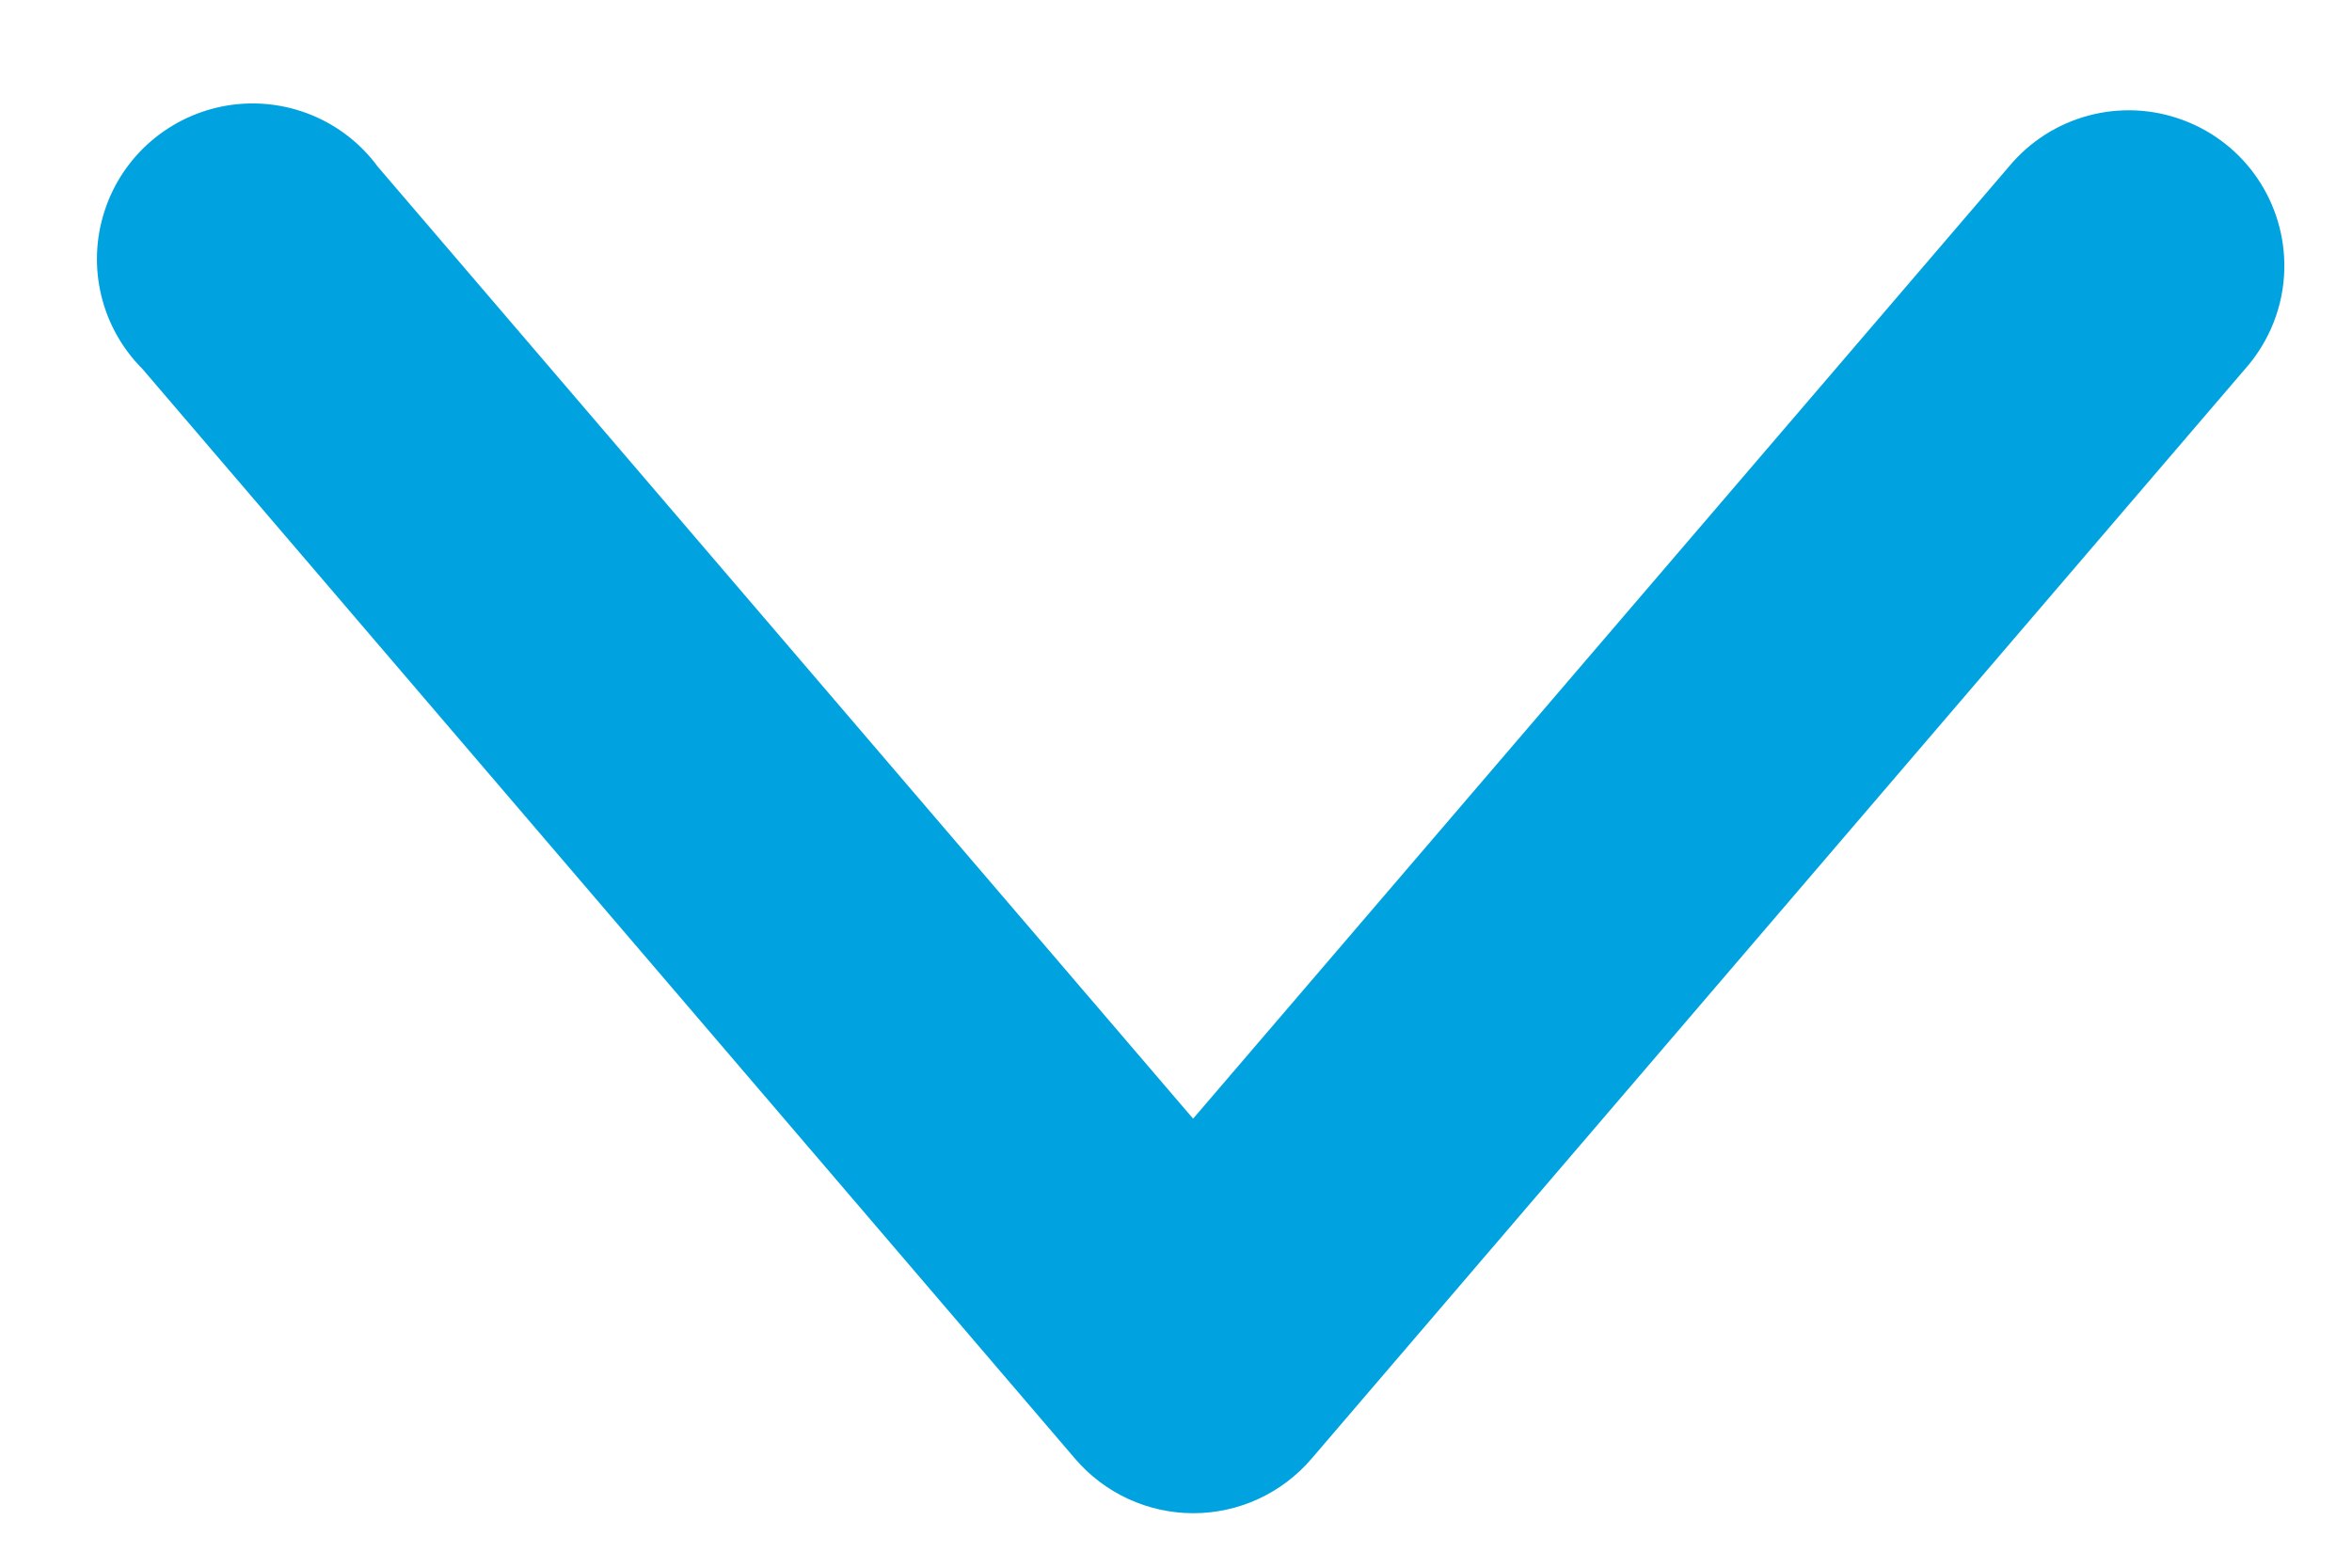
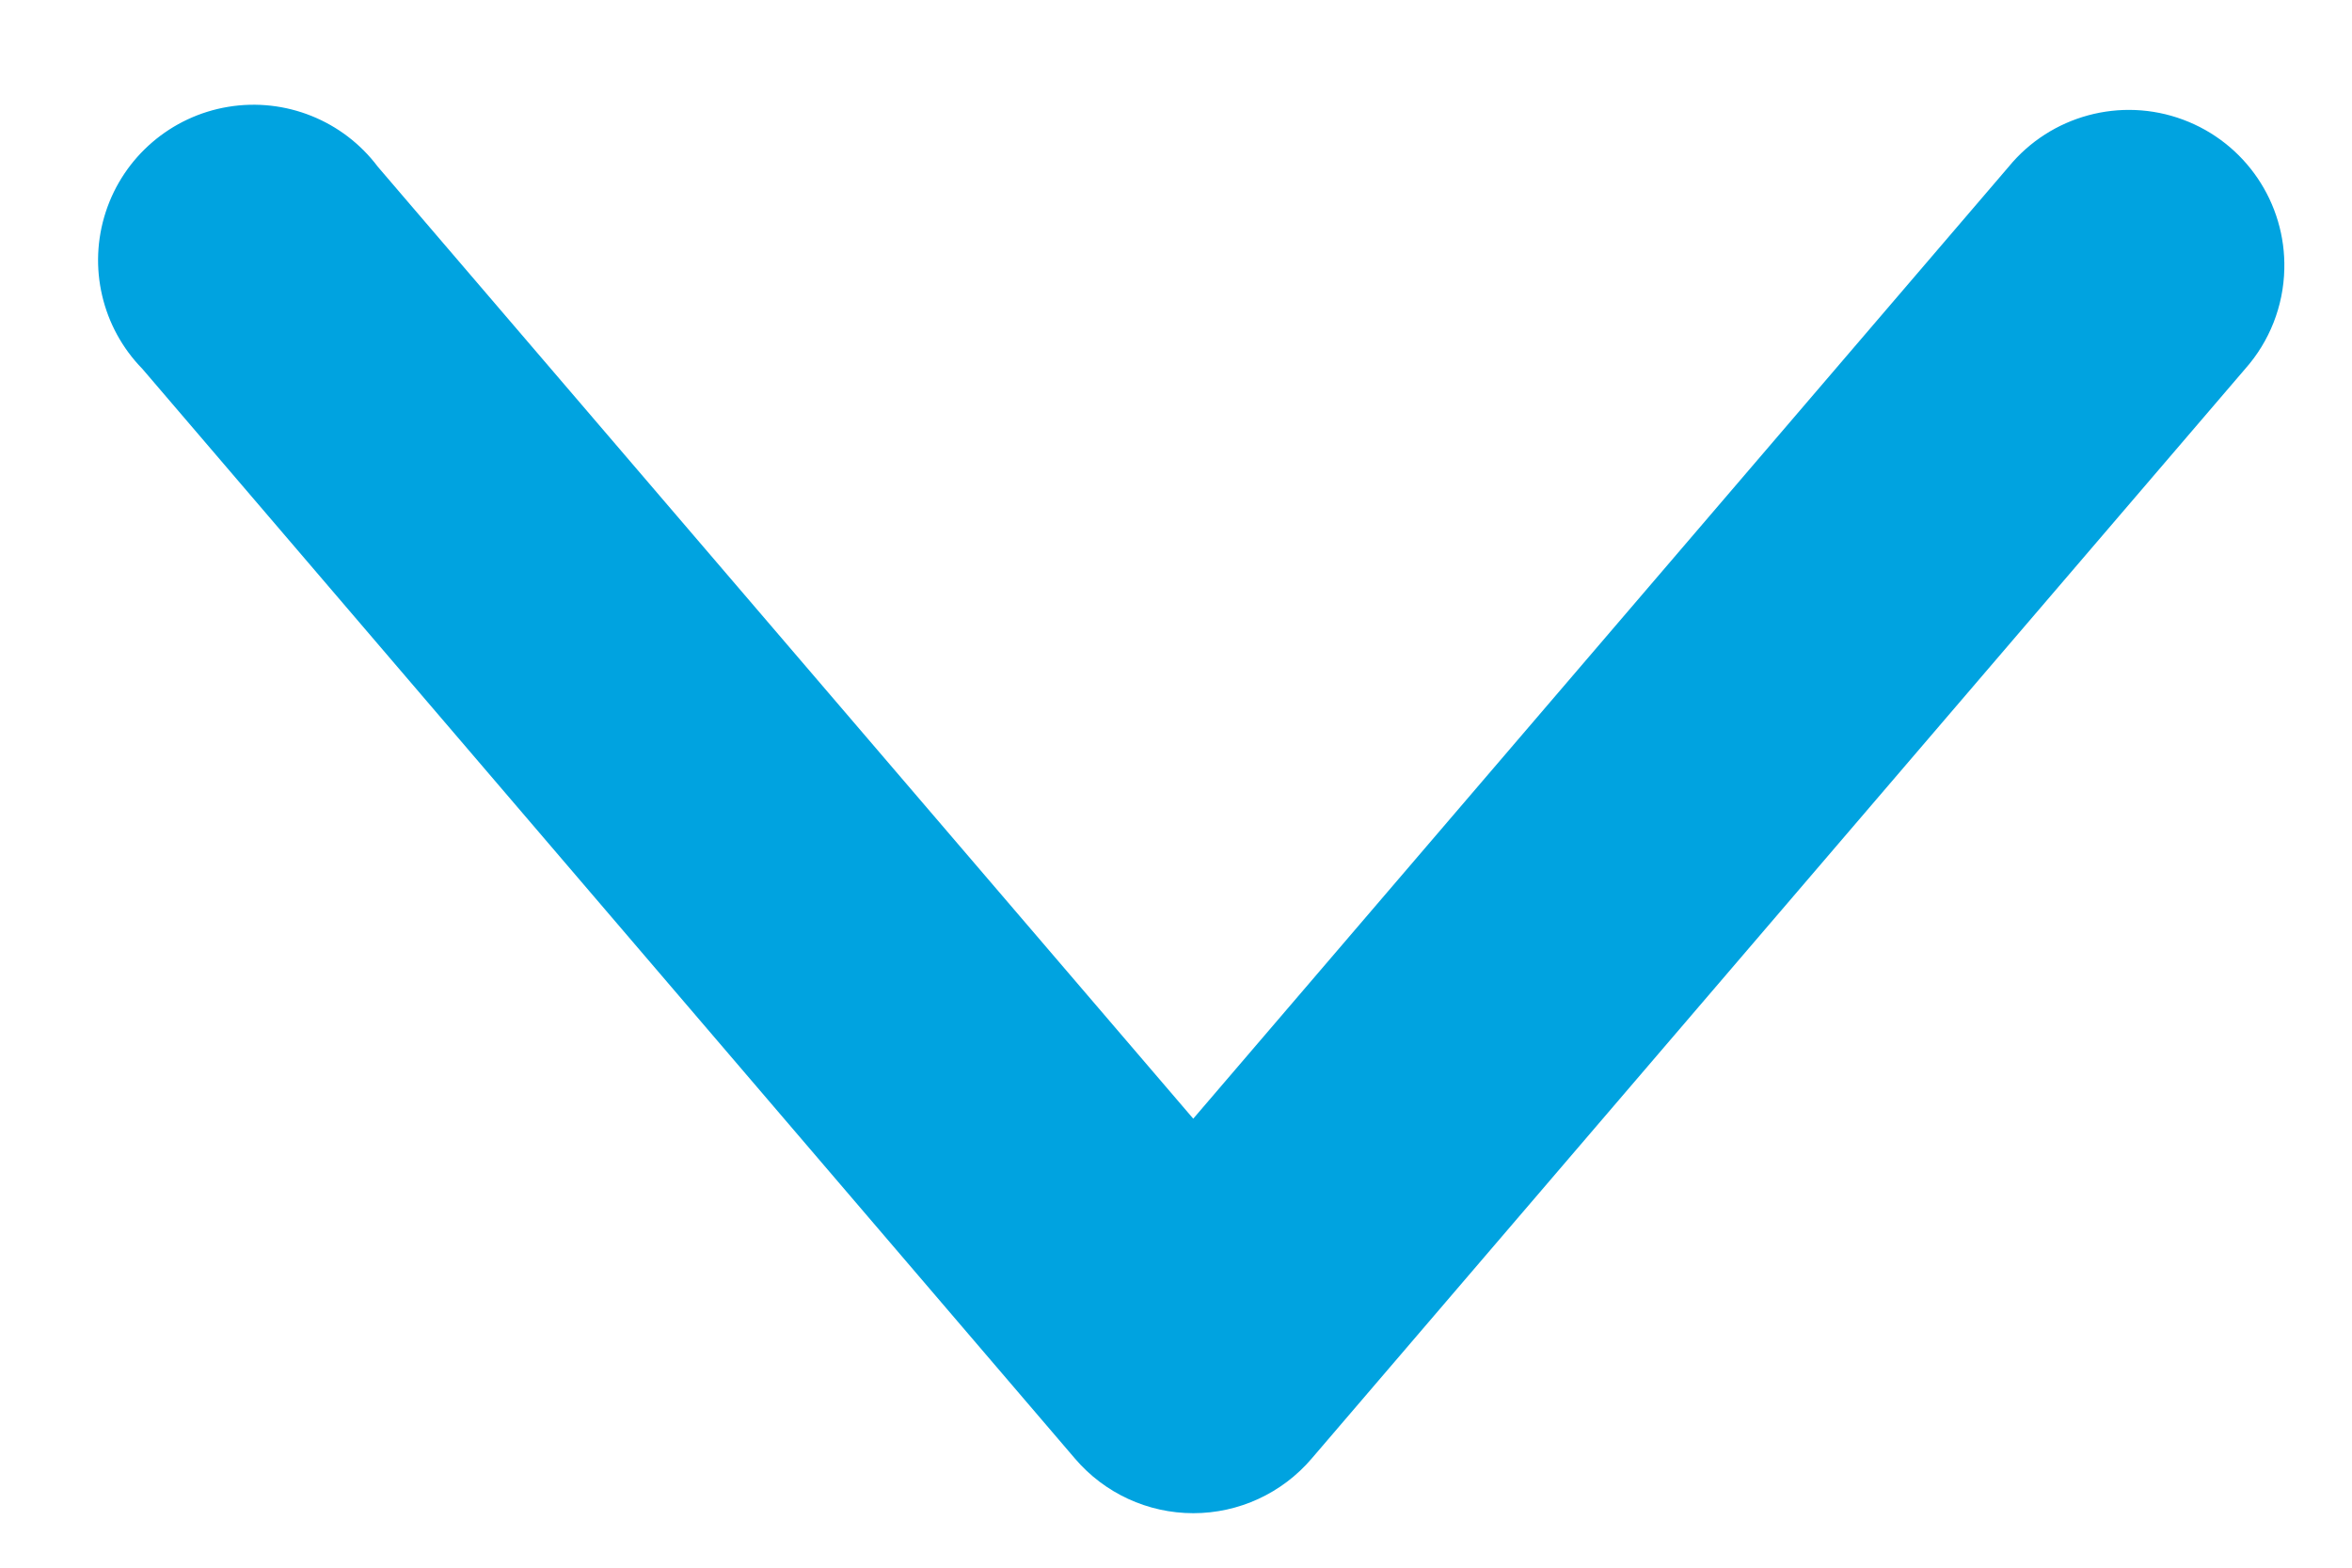
- <svg xmlns="http://www.w3.org/2000/svg" width="18" height="12" viewBox="0 0 18 12" fill="none">
-   <path d="M17.482 2.061C17.493 1.554 17.182 1.095 16.706 0.919C16.231 0.742 15.696 0.886 15.373 1.277L9.131 8.563L2.892 1.277C2.628 0.917 2.184 0.736 1.743 0.807C1.302 0.879 0.937 1.191 0.8 1.616C0.662 2.041 0.774 2.508 1.09 2.824L8.227 11.165C8.453 11.43 8.784 11.583 9.133 11.583C9.481 11.583 9.812 11.43 10.038 11.165L17.182 2.824C17.369 2.613 17.476 2.343 17.482 2.061H17.482Z" fill="#00A3E0" />
+ <svg xmlns="http://www.w3.org/2000/svg" width="18" height="12" fill="none">
+   <path d="M17.482 2.061a1.19 1.19 0 00-2.11-.784l-6.24 7.286-6.24-7.286A1.19 1.19 0 101.09 2.824l7.137 8.341a1.19 1.19 0 001.811 0l7.144-8.341a1.19 1.19 0 00.3-.763z" fill="#00A3E0" />
</svg>
